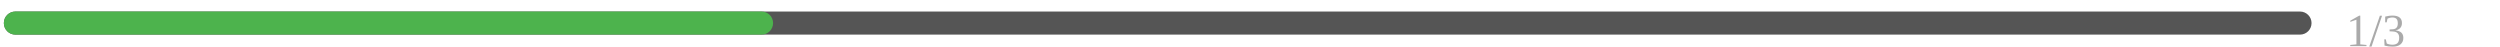
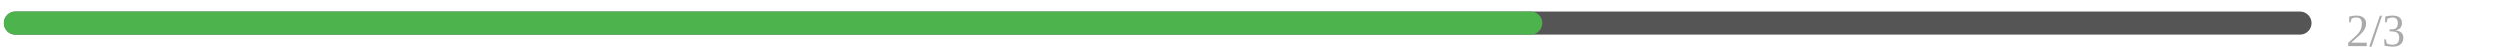
<svg xmlns="http://www.w3.org/2000/svg" width="650" height="12">
  <rect width="600" height="6" x="1" y="3" rx="3" ry="3" fill="#555" />
-   <text x="610" y="12" textLength="30" fill="#AAA" lengthAdjust="">1/3</text>
-   <rect width="200" height="6" x="1" y="3" rx="3" ry="3" fill="hsl(120 40% 50%)" />
+   <text x="610" y="12" textLength="30" fill="#AAA" lengthAdjust="">2/3</text>
+   <rect width="400" height="6" x="1" y="3" rx="3" ry="3" fill="hsl(120 40% 50%)" />
</svg>
